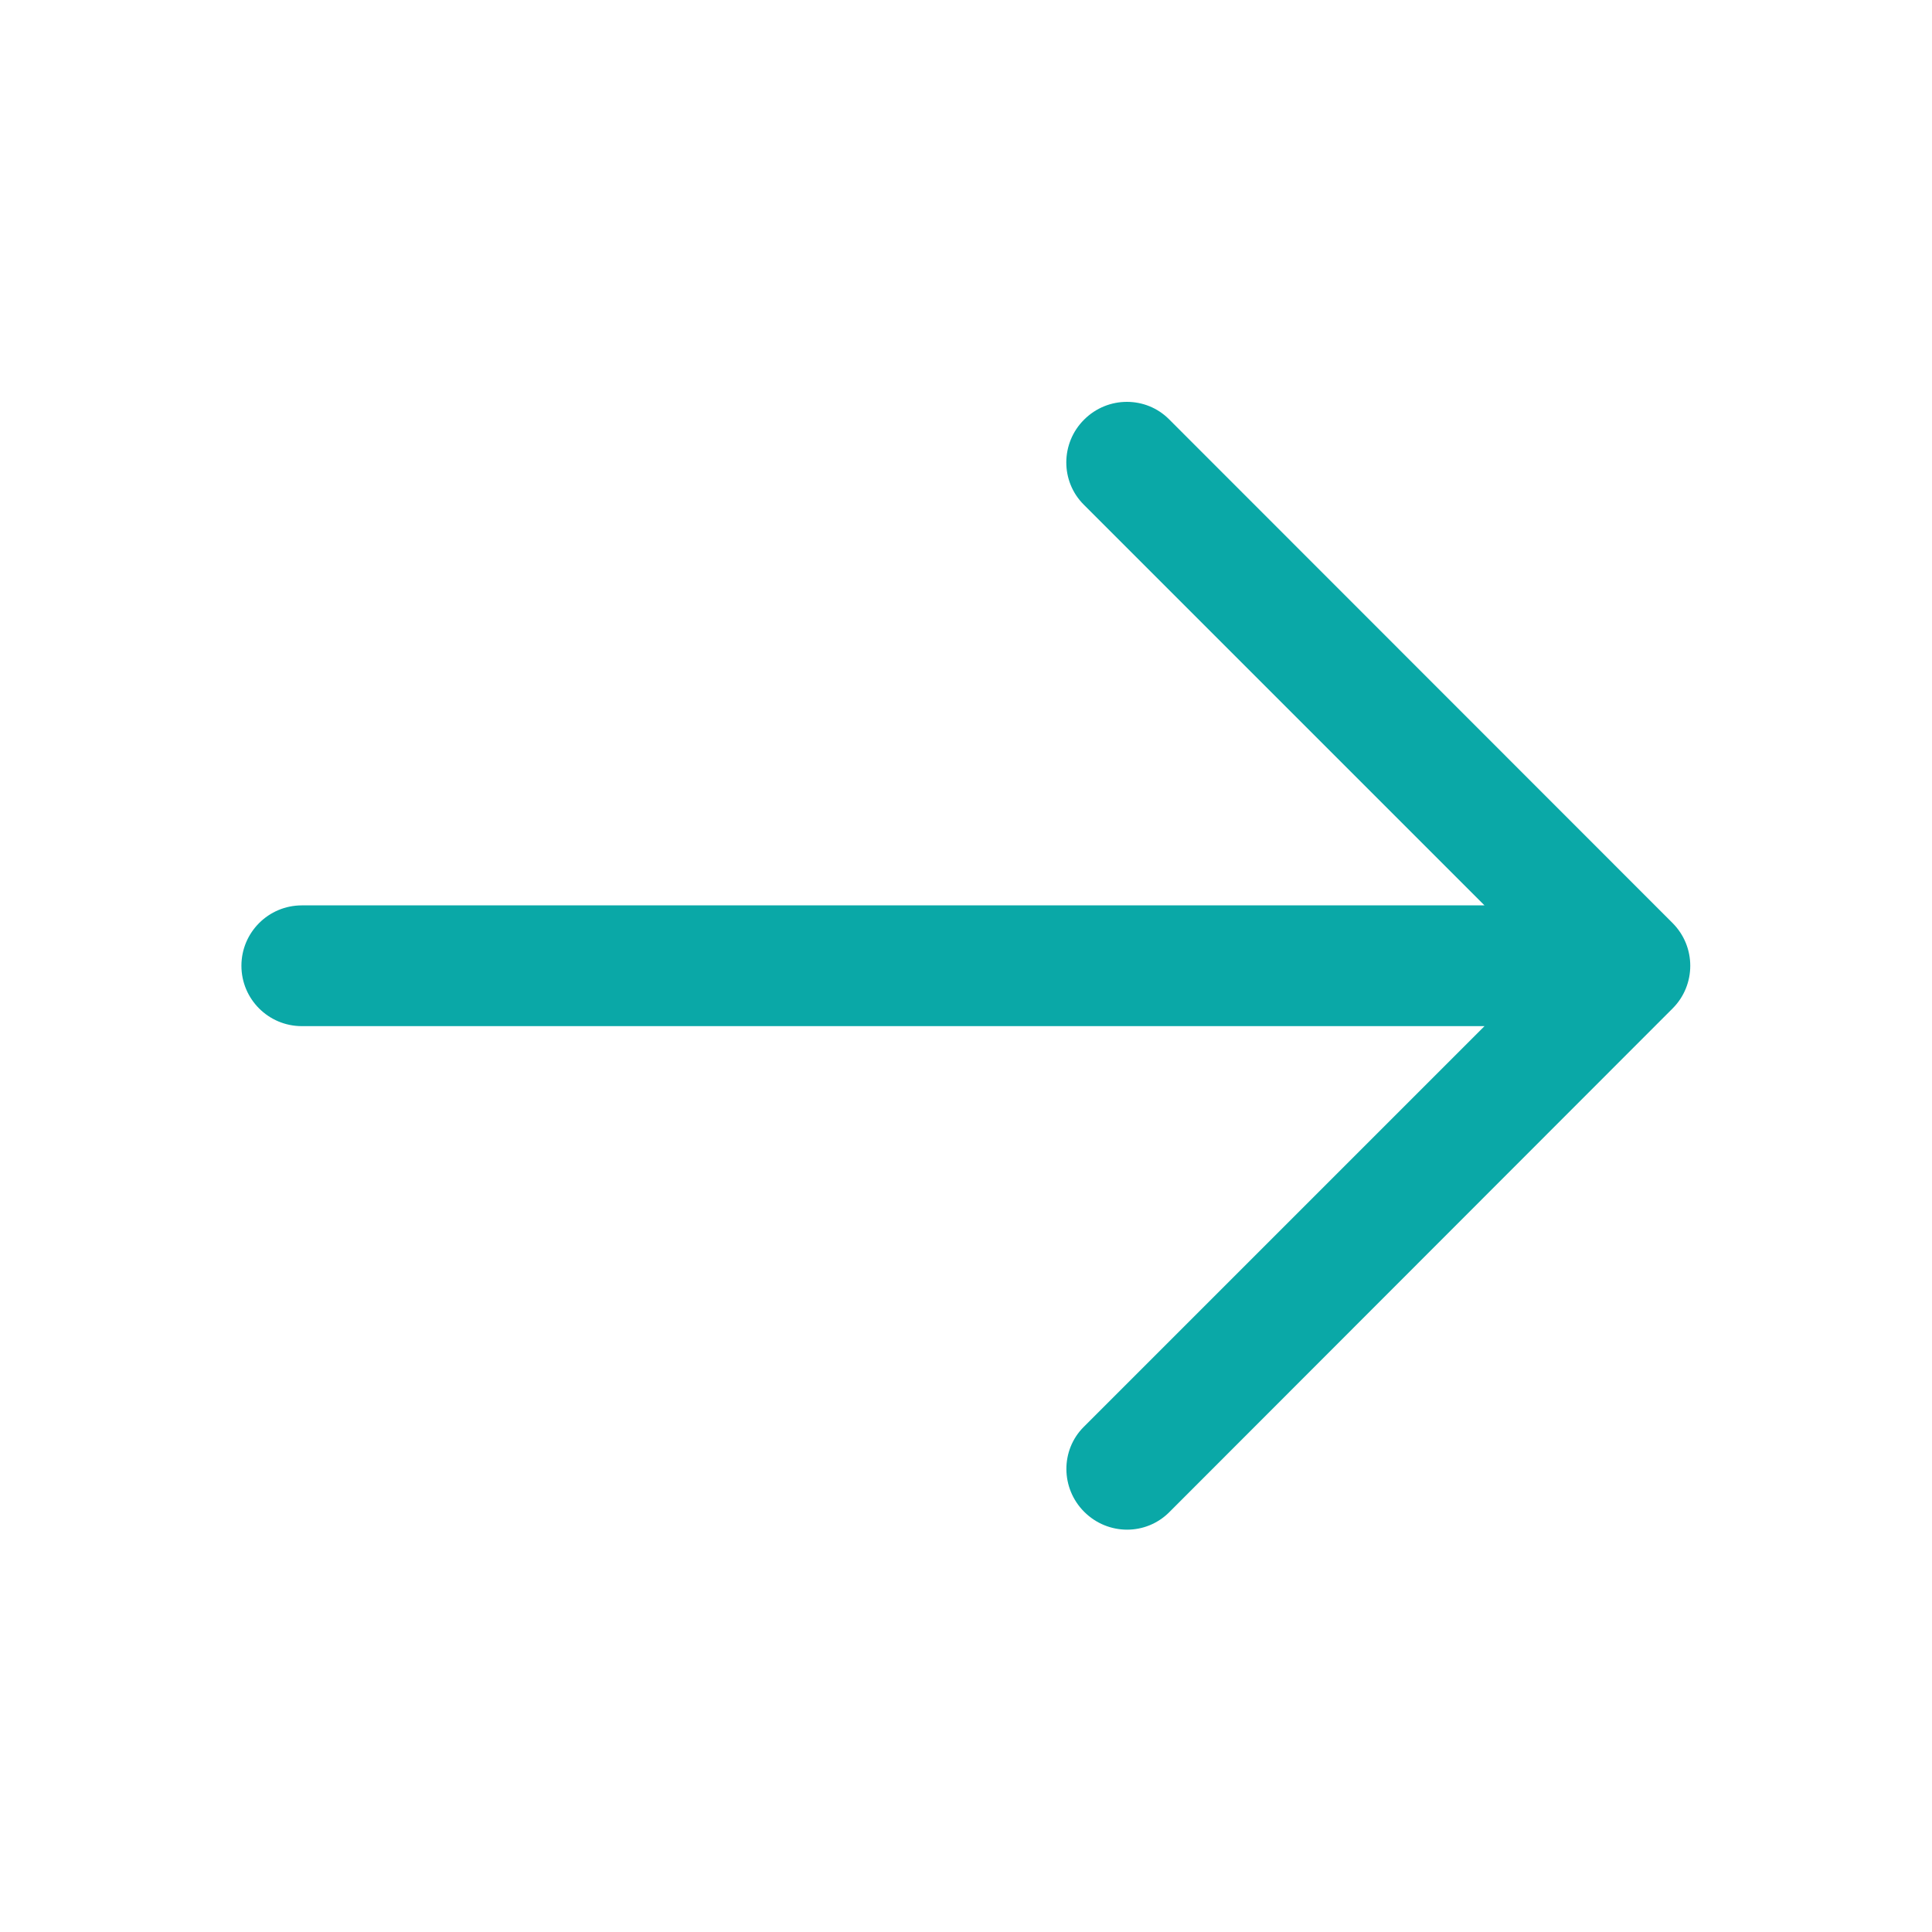
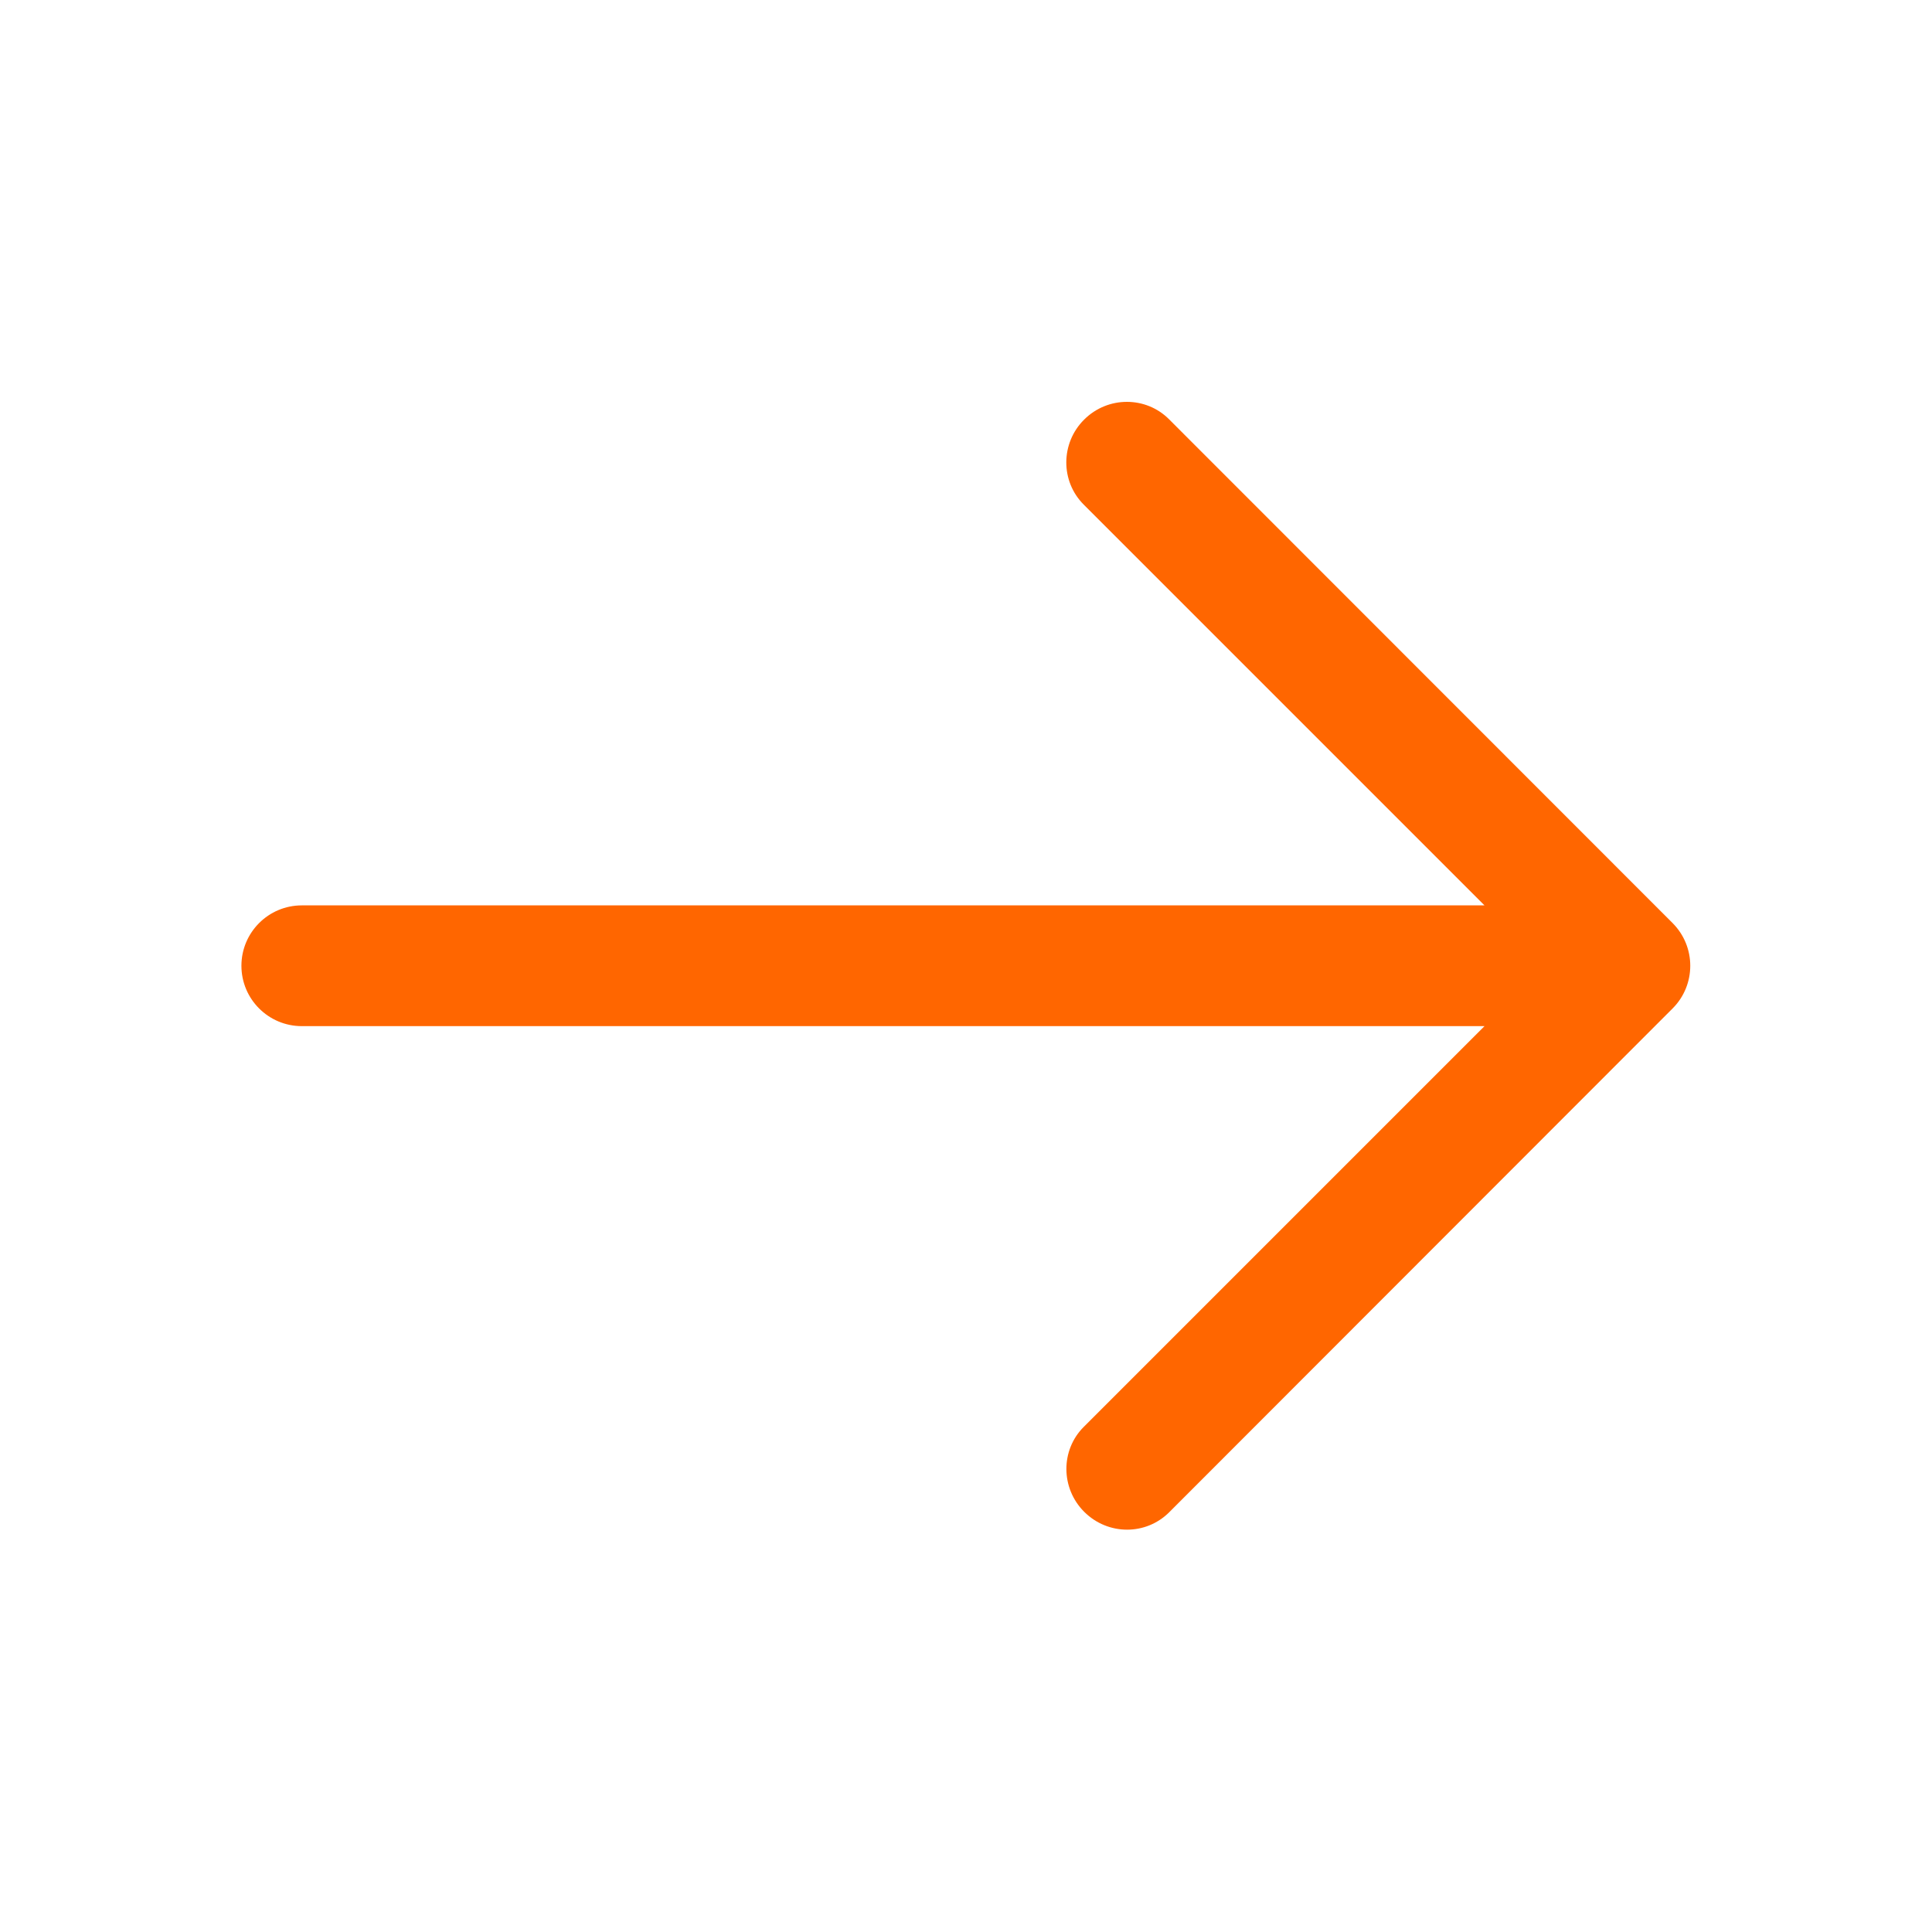
<svg xmlns="http://www.w3.org/2000/svg" clip-rule="evenodd" fill-rule="evenodd" stroke-linejoin="round" stroke-miterlimit="2" viewBox="0 0 24 24">
-   <path fill="#0aa8a7" d="m14.523 18.787s4.501-4.505 6.255-6.26c.146-.146.219-.338.219-.53s-.073-.383-.219-.53c-1.753-1.754-6.255-6.258-6.255-6.258-.144-.145-.334-.217-.524-.217-.193 0-.385.074-.532.221-.293.292-.295.766-.004 1.056l4.978 4.978h-14.692c-.414 0-.75.336-.75.75s.336.75.75.75h14.692l-4.979 4.979c-.289.289-.286.762.006 1.054.148.148.341.222.533.222.19 0 .378-.072.522-.215z" fill-rule="nonzero" />
+   <path fill="#ff6600" d="m14.523 18.787s4.501-4.505 6.255-6.26c.146-.146.219-.338.219-.53s-.073-.383-.219-.53c-1.753-1.754-6.255-6.258-6.255-6.258-.144-.145-.334-.217-.524-.217-.193 0-.385.074-.532.221-.293.292-.295.766-.004 1.056l4.978 4.978h-14.692c-.414 0-.75.336-.75.75s.336.75.75.75h14.692l-4.979 4.979c-.289.289-.286.762.006 1.054.148.148.341.222.533.222.19 0 .378-.072.522-.215z" fill-rule="nonzero" />
</svg>
